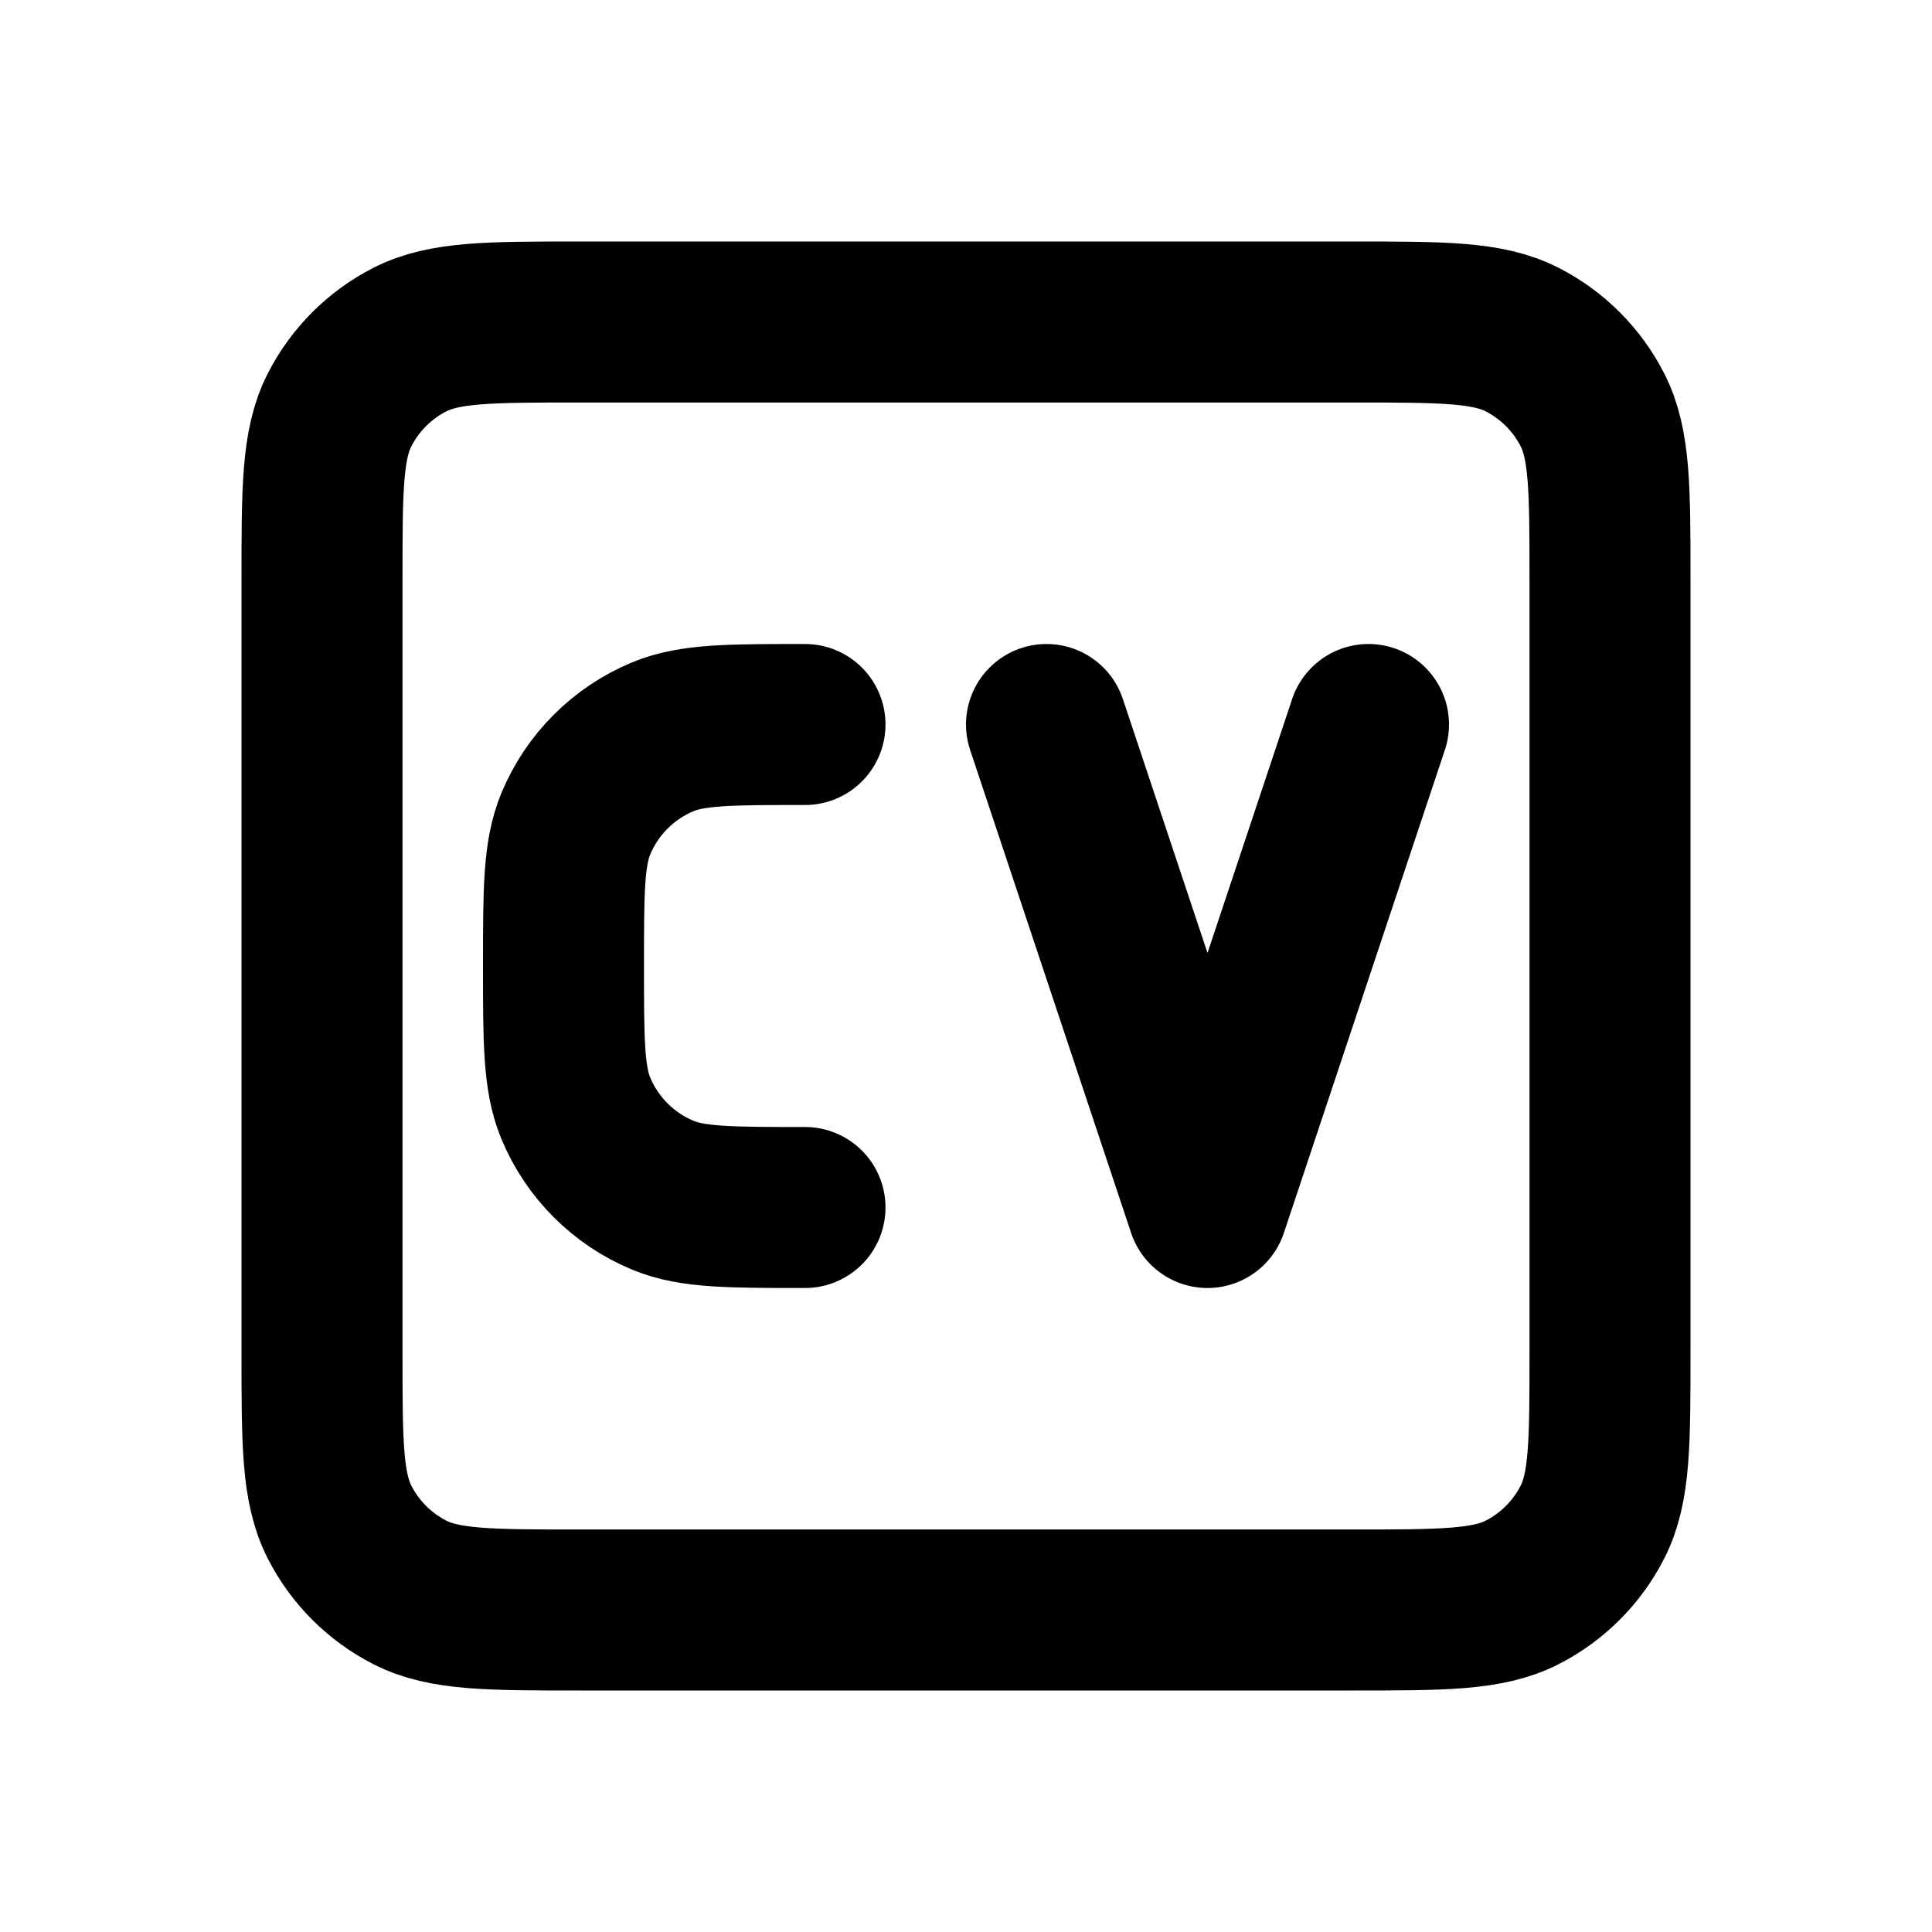
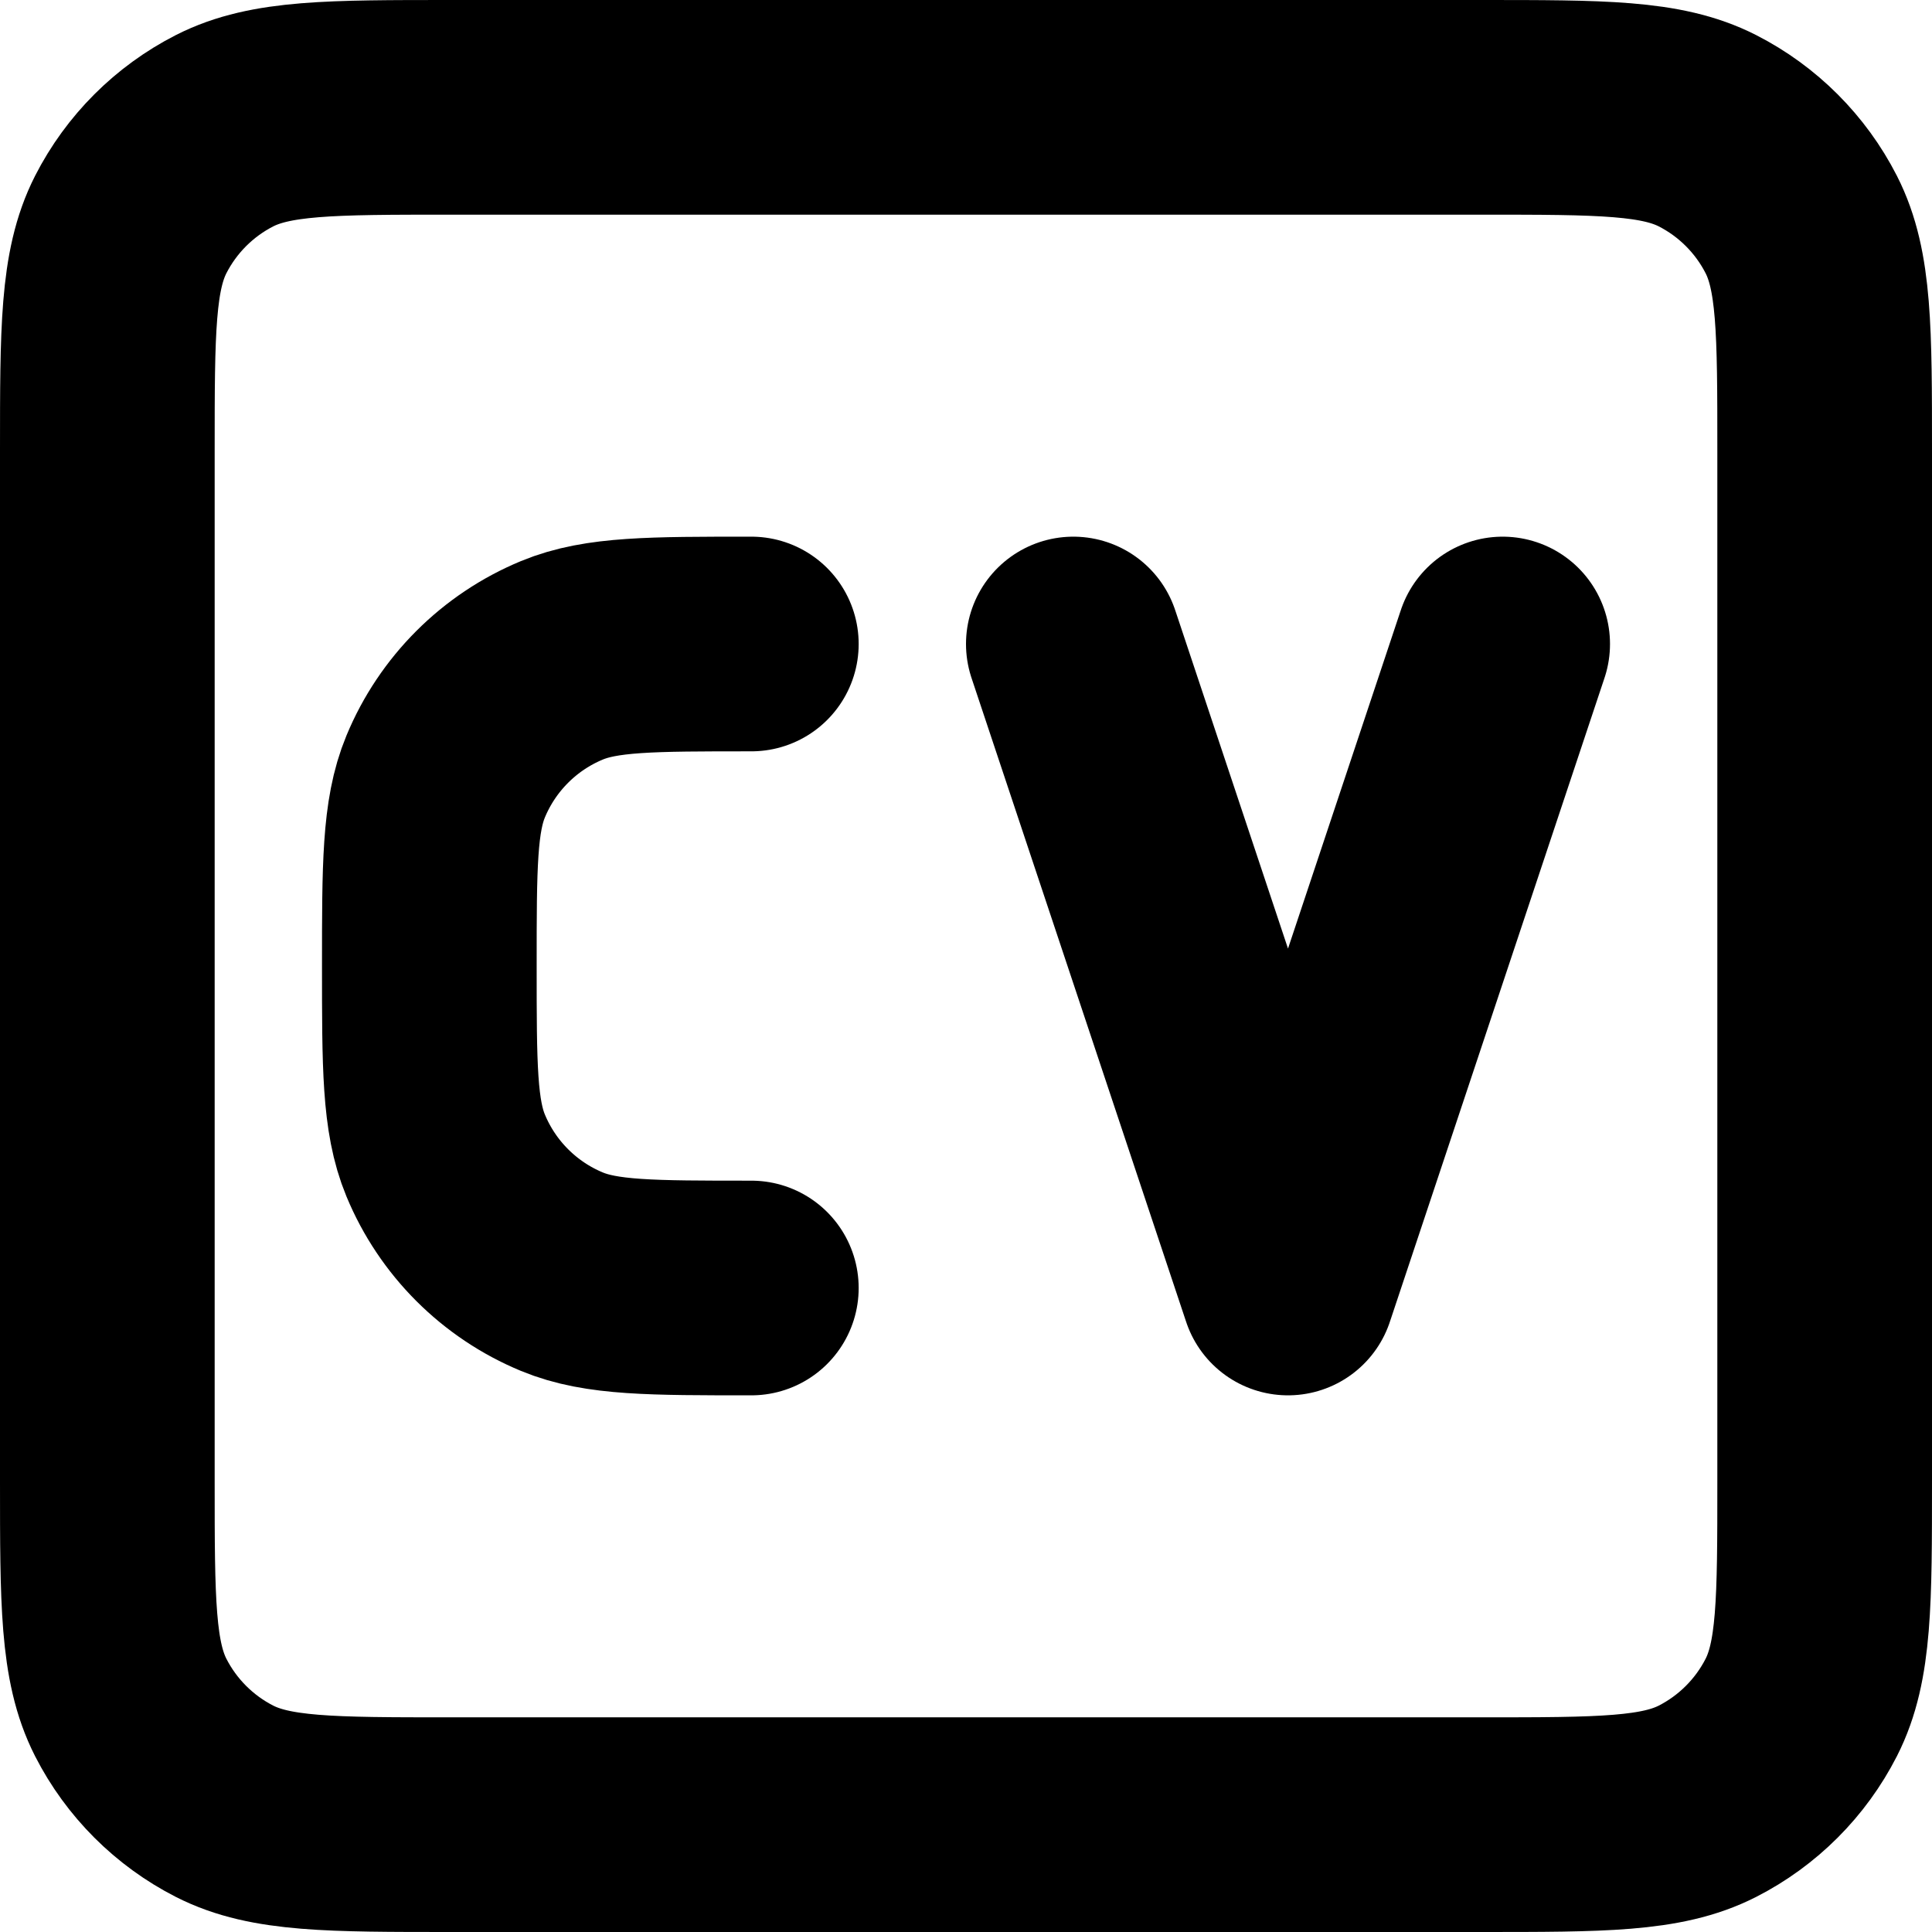
- <svg xmlns="http://www.w3.org/2000/svg" width="800px" height="800px" viewBox="0 0 24 24" fill="none">
+ <svg xmlns="http://www.w3.org/2000/svg" width="800px" height="800px" viewBox="3 3 18 18" fill="none">
  <path d="M13 9L15 15L17 9M10 15C9.068 15 8.602 15 8.235 14.848C7.745 14.645 7.355 14.255 7.152 13.765C7 13.398 7 12.932 7 12C7 11.068 7 10.602 7.152 10.235C7.355 9.745 7.745 9.355 8.235 9.152C8.602 9 9.068 9 10 9M7.2 20H16.8C17.92 20 18.48 20 18.908 19.782C19.284 19.59 19.59 19.284 19.782 18.908C20 18.48 20 17.92 20 16.8V7.2C20 6.08 20 5.52 19.782 5.092C19.59 4.716 19.284 4.41 18.908 4.218C18.48 4 17.92 4 16.8 4H7.2C6.08 4 5.52 4 5.092 4.218C4.716 4.41 4.41 4.716 4.218 5.092C4 5.52 4 6.08 4 7.2V16.8C4 17.92 4 18.48 4.218 18.908C4.41 19.284 4.716 19.59 5.092 19.782C5.52 20 6.08 20 7.2 20Z" stroke="#000000" stroke-width="2" stroke-linecap="round" stroke-linejoin="round" />
</svg>
